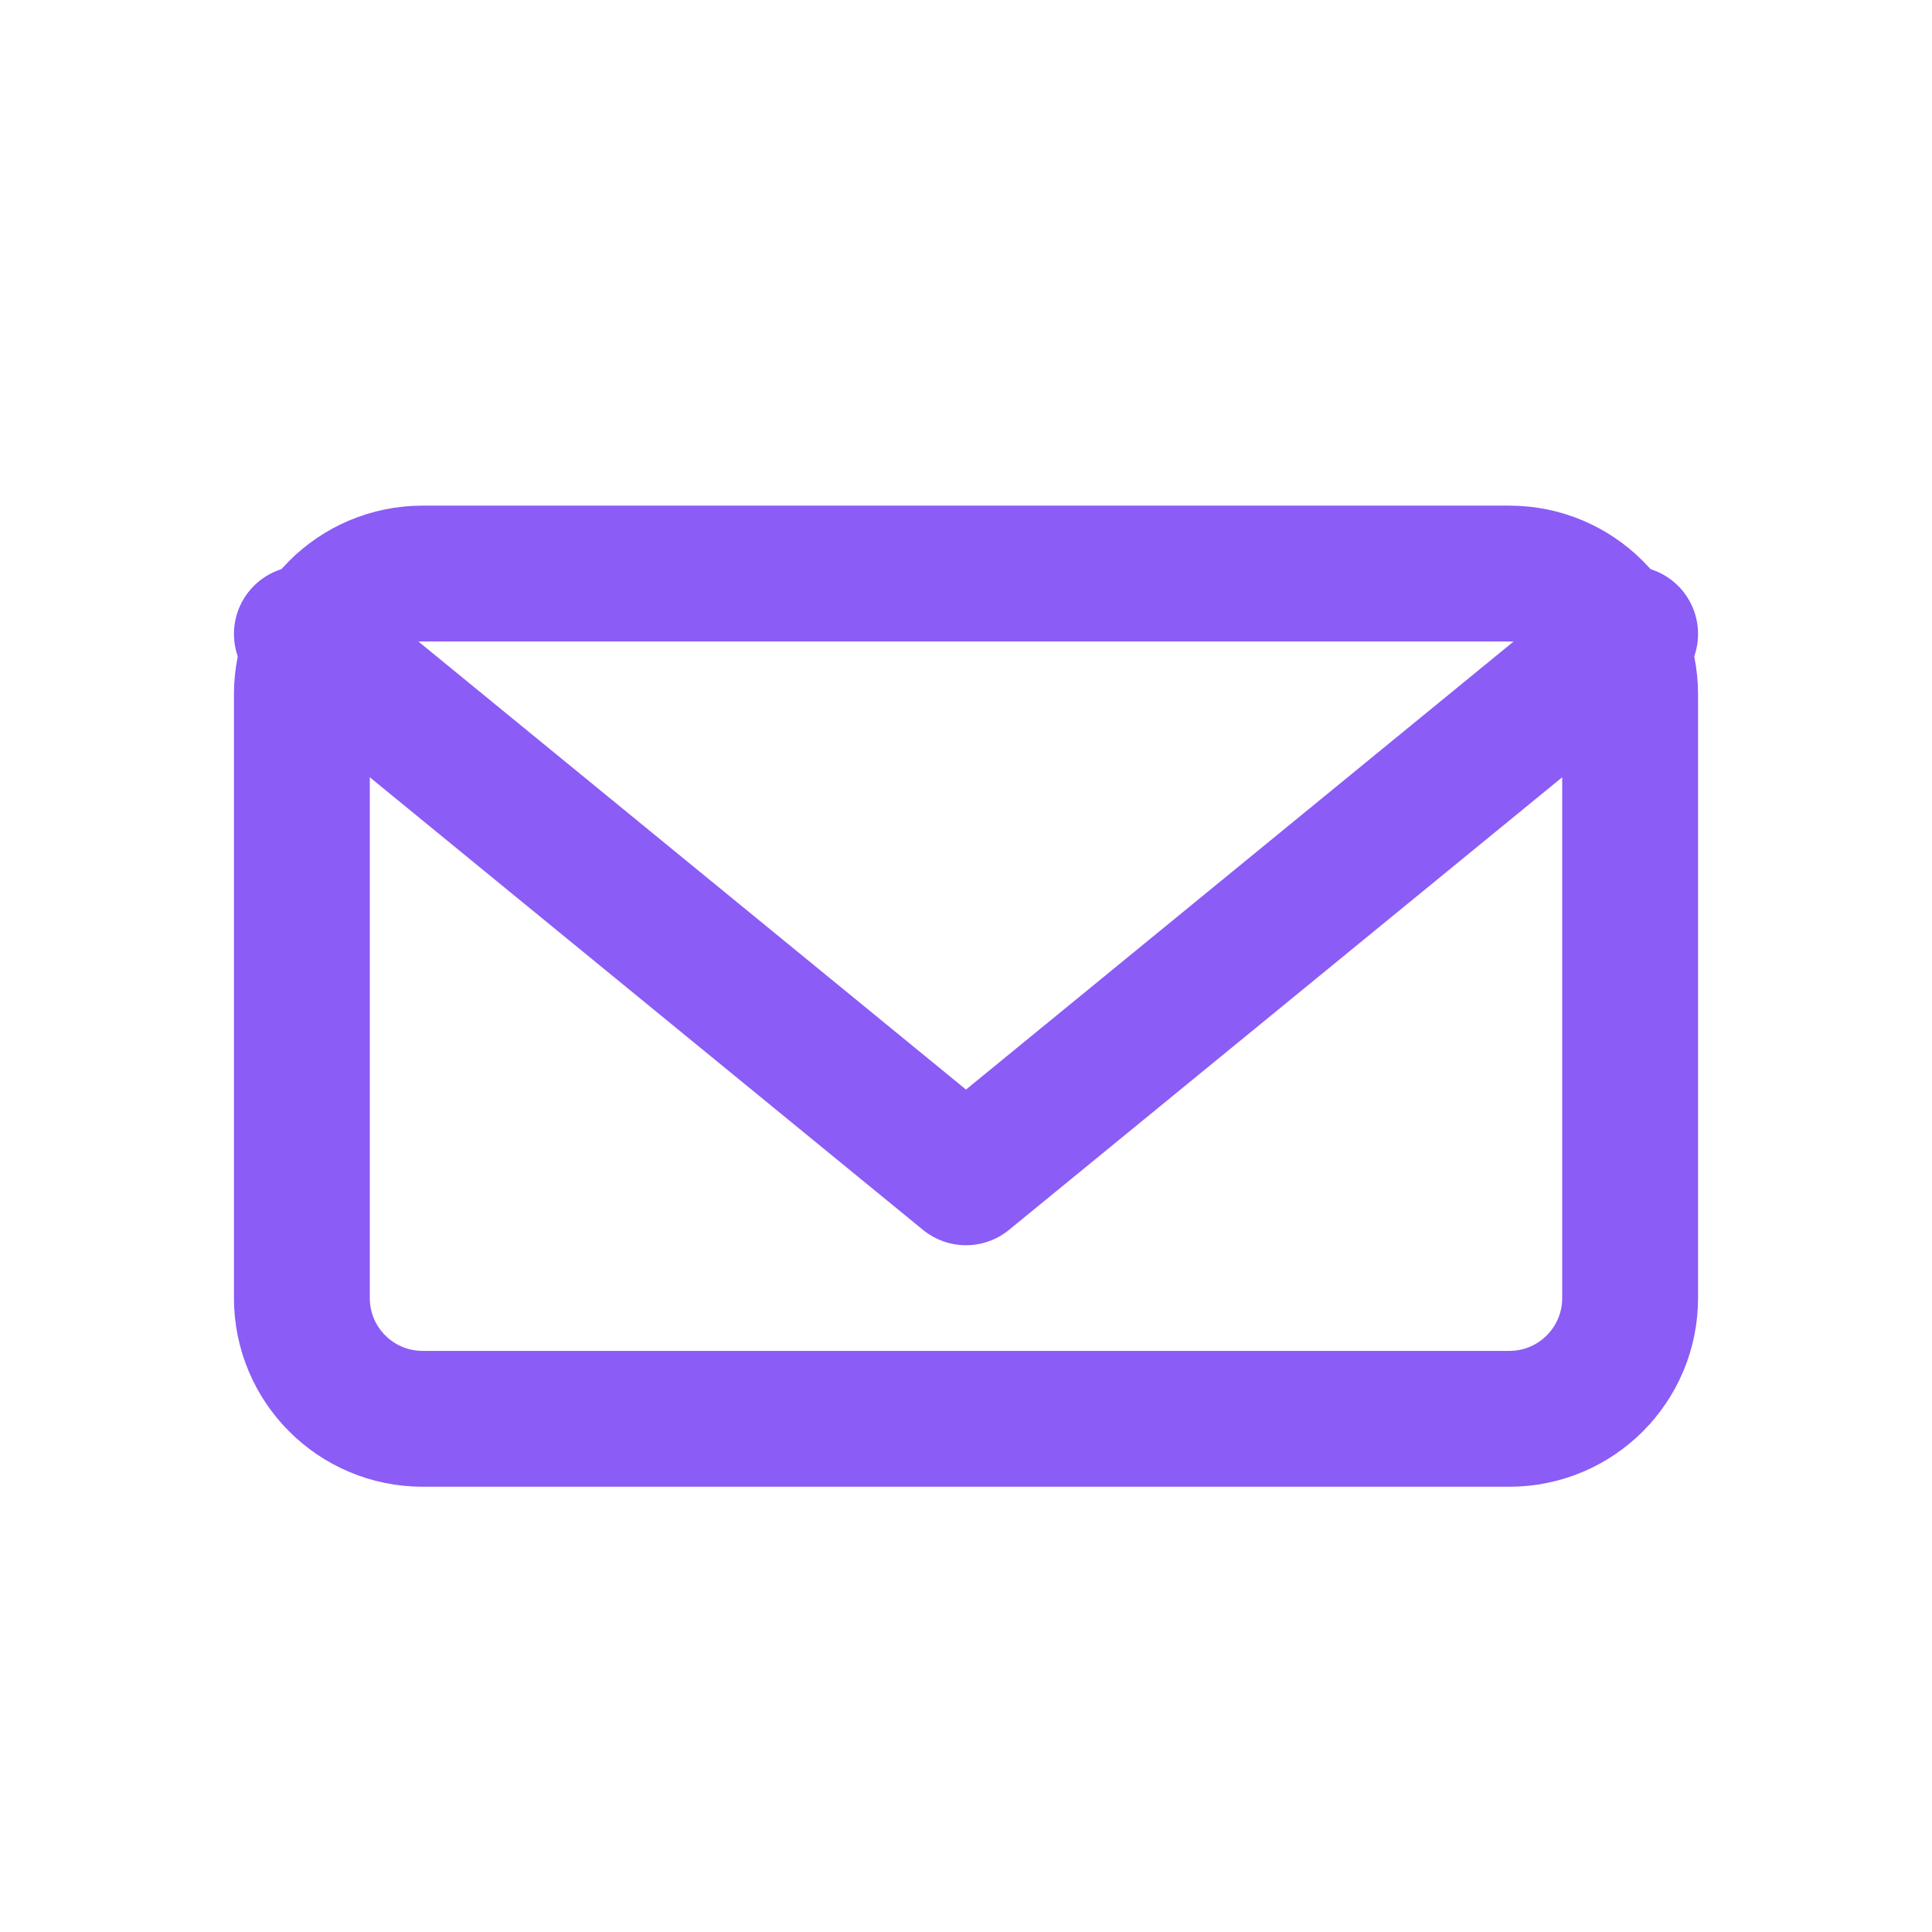
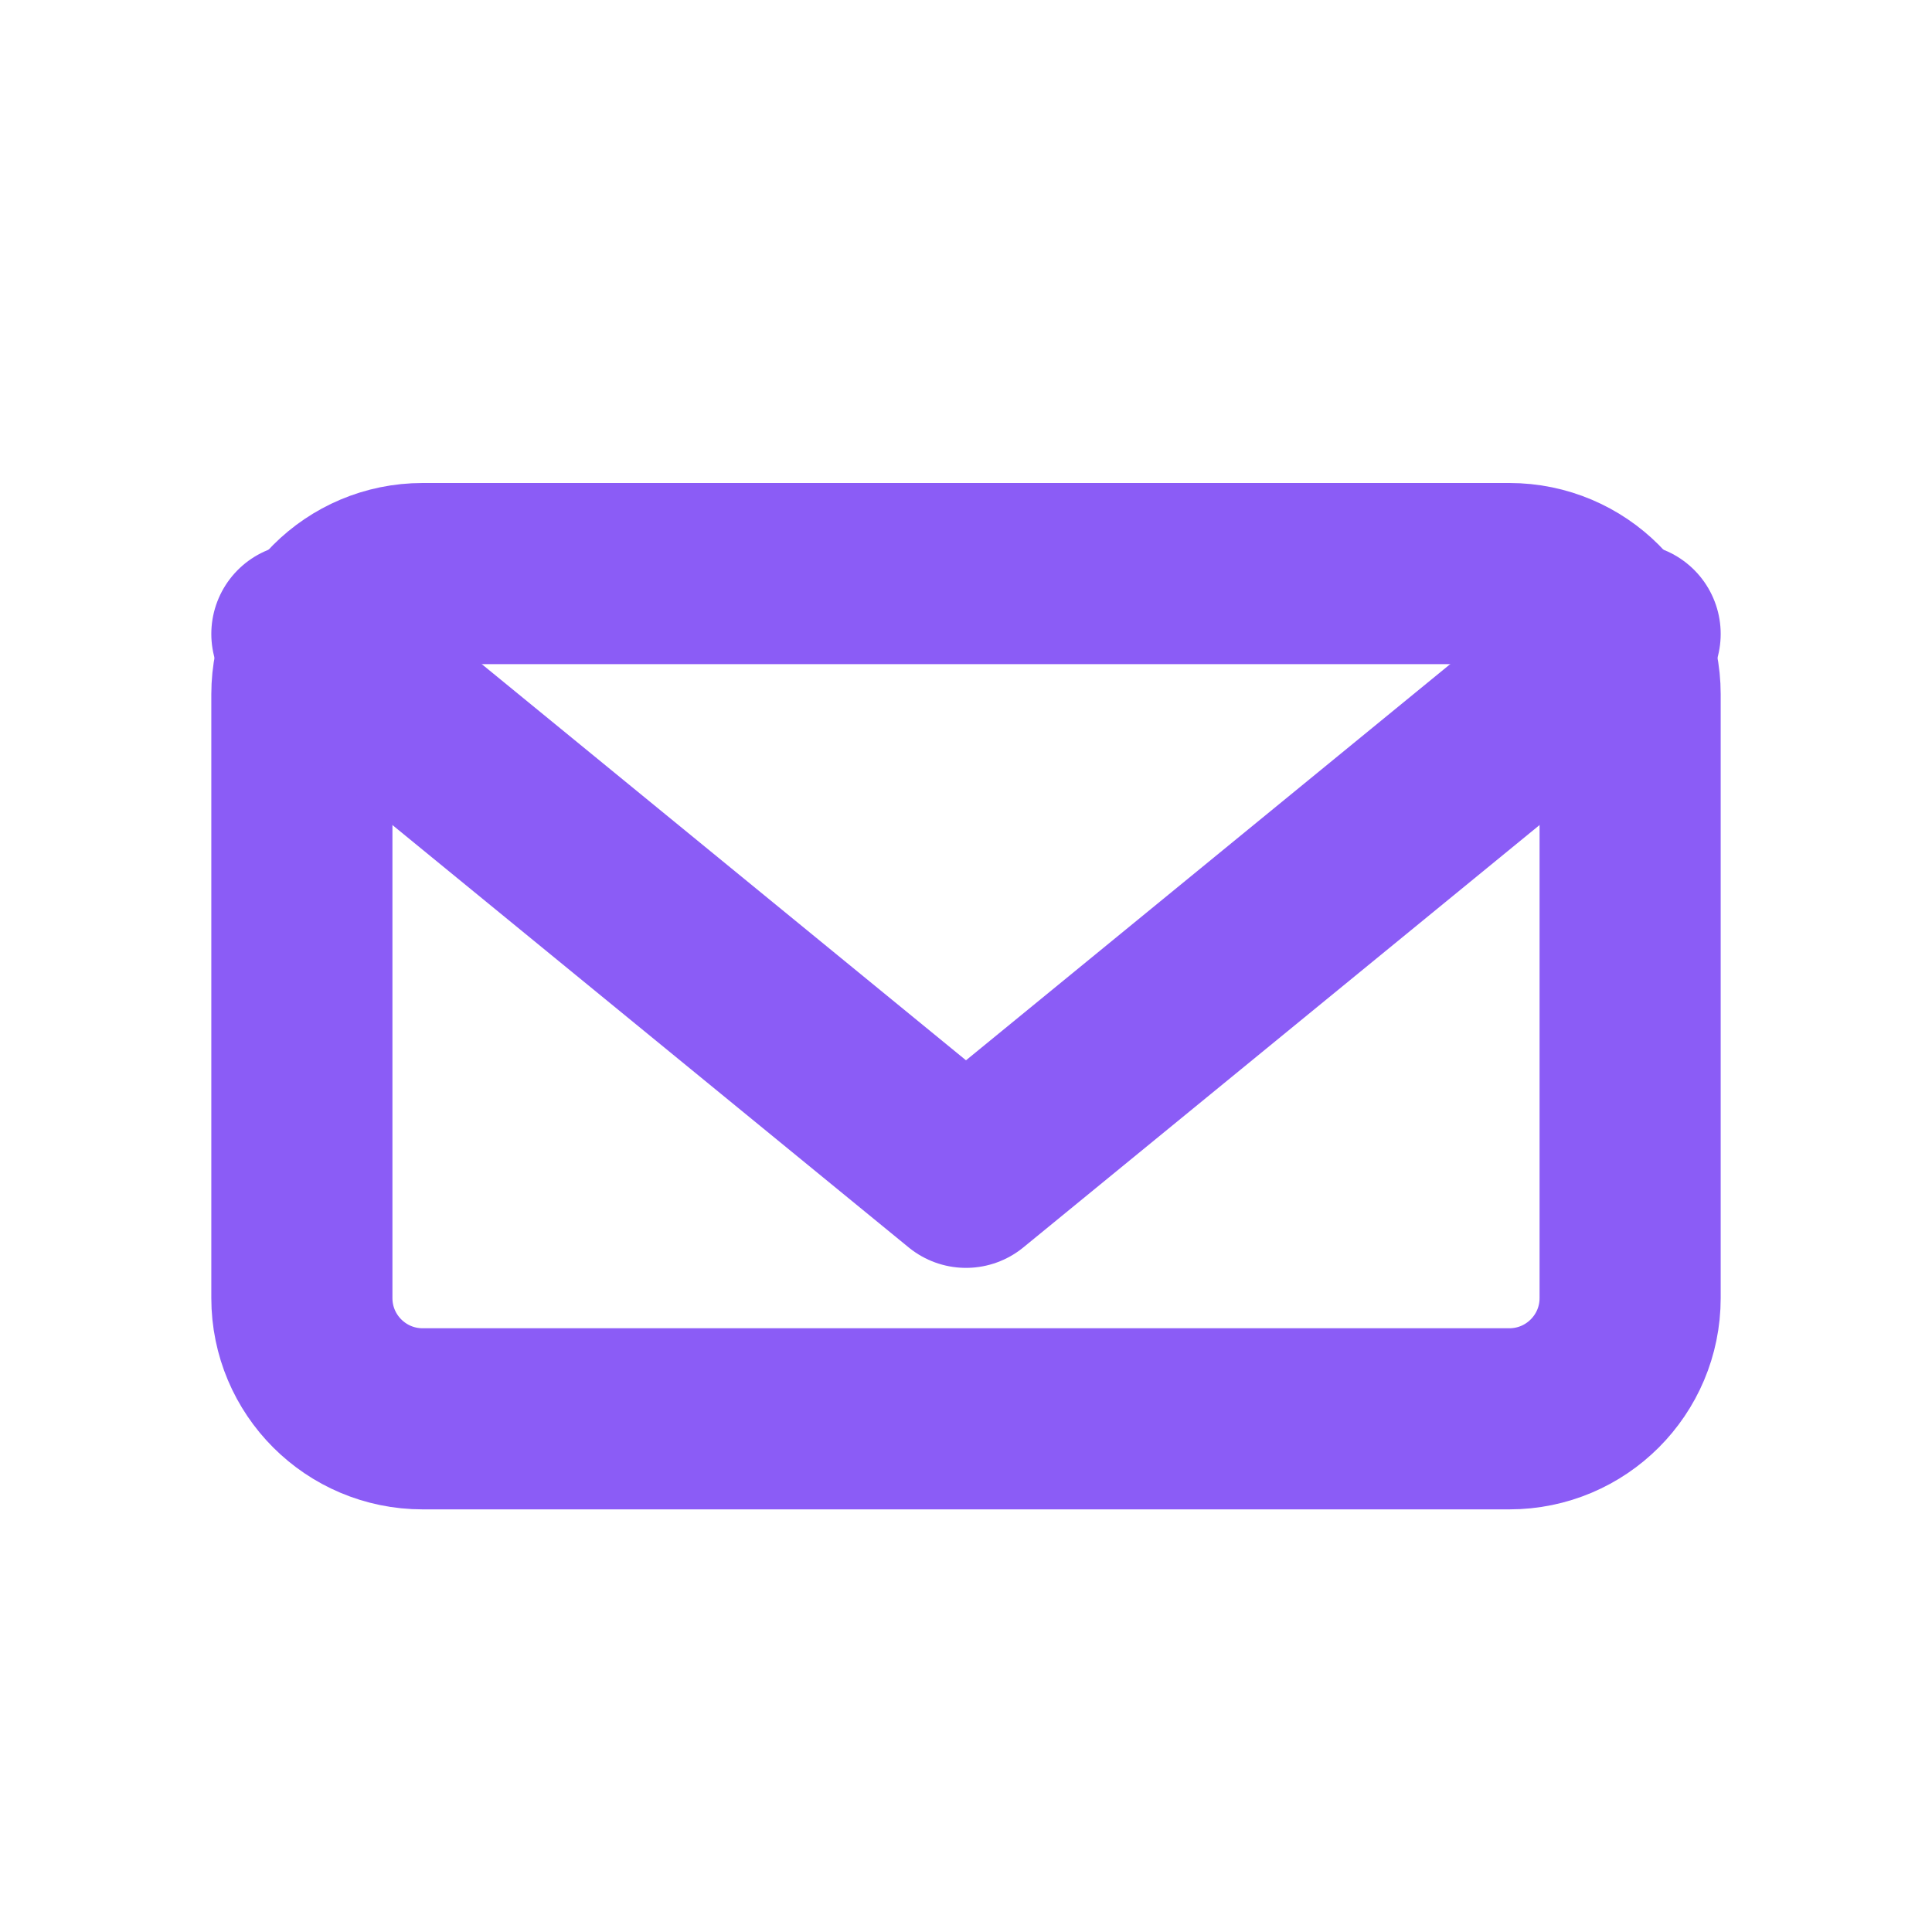
<svg xmlns="http://www.w3.org/2000/svg" viewBox="0 0 128 128" width="128" height="128">
  <circle cx="64" cy="64" r="56" fill="none" />
-   <rect x="20" y="38" width="88" height="56" rx="8" fill="none" stroke="#8b5cf6" stroke-width="9" />
-   <path d="M20 42 L64 78 L108 42" fill="none" stroke="#8b5cf6" stroke-width="9" stroke-linecap="round" stroke-linejoin="round" />
+   <rect x="20" y="38" width="88" height="56" rx="8" fill="none" stroke="#8b5cf6" stroke-width="12" />
+   <path d="M20 42 L64 78 L108 42" fill="none" stroke="#8b5cf6" stroke-width="12" stroke-linecap="round" stroke-linejoin="round" />
</svg>
